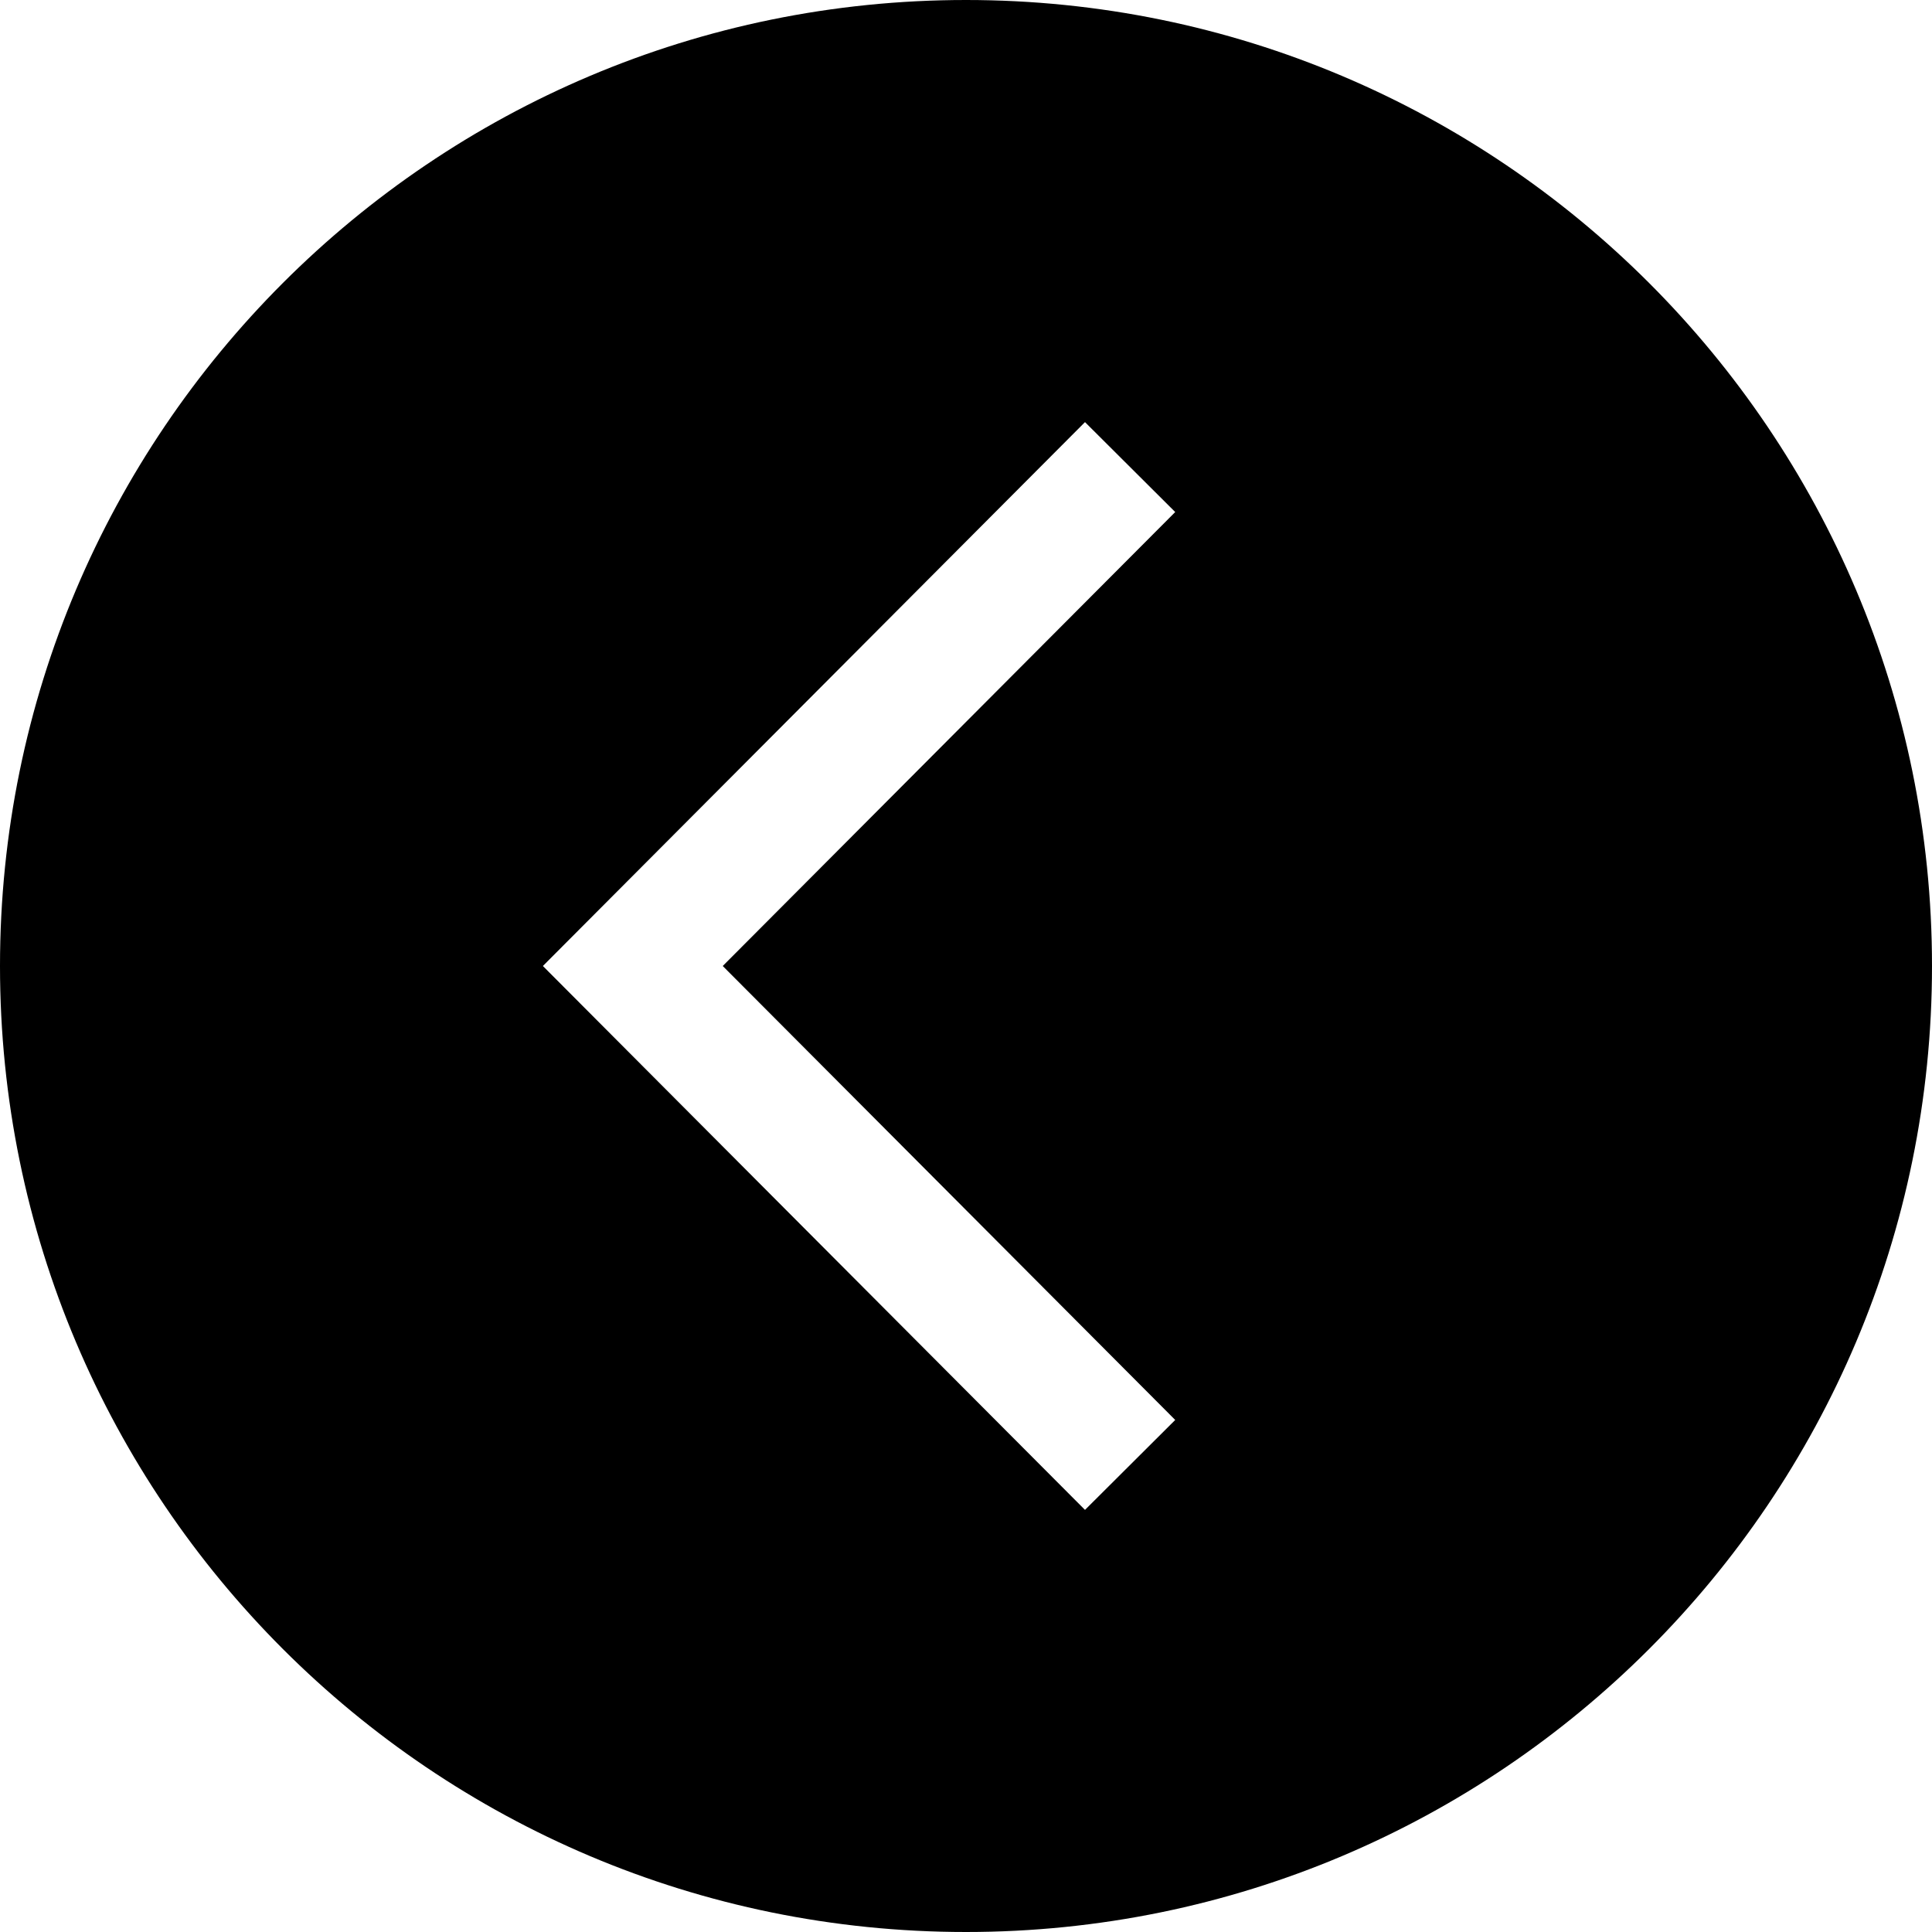
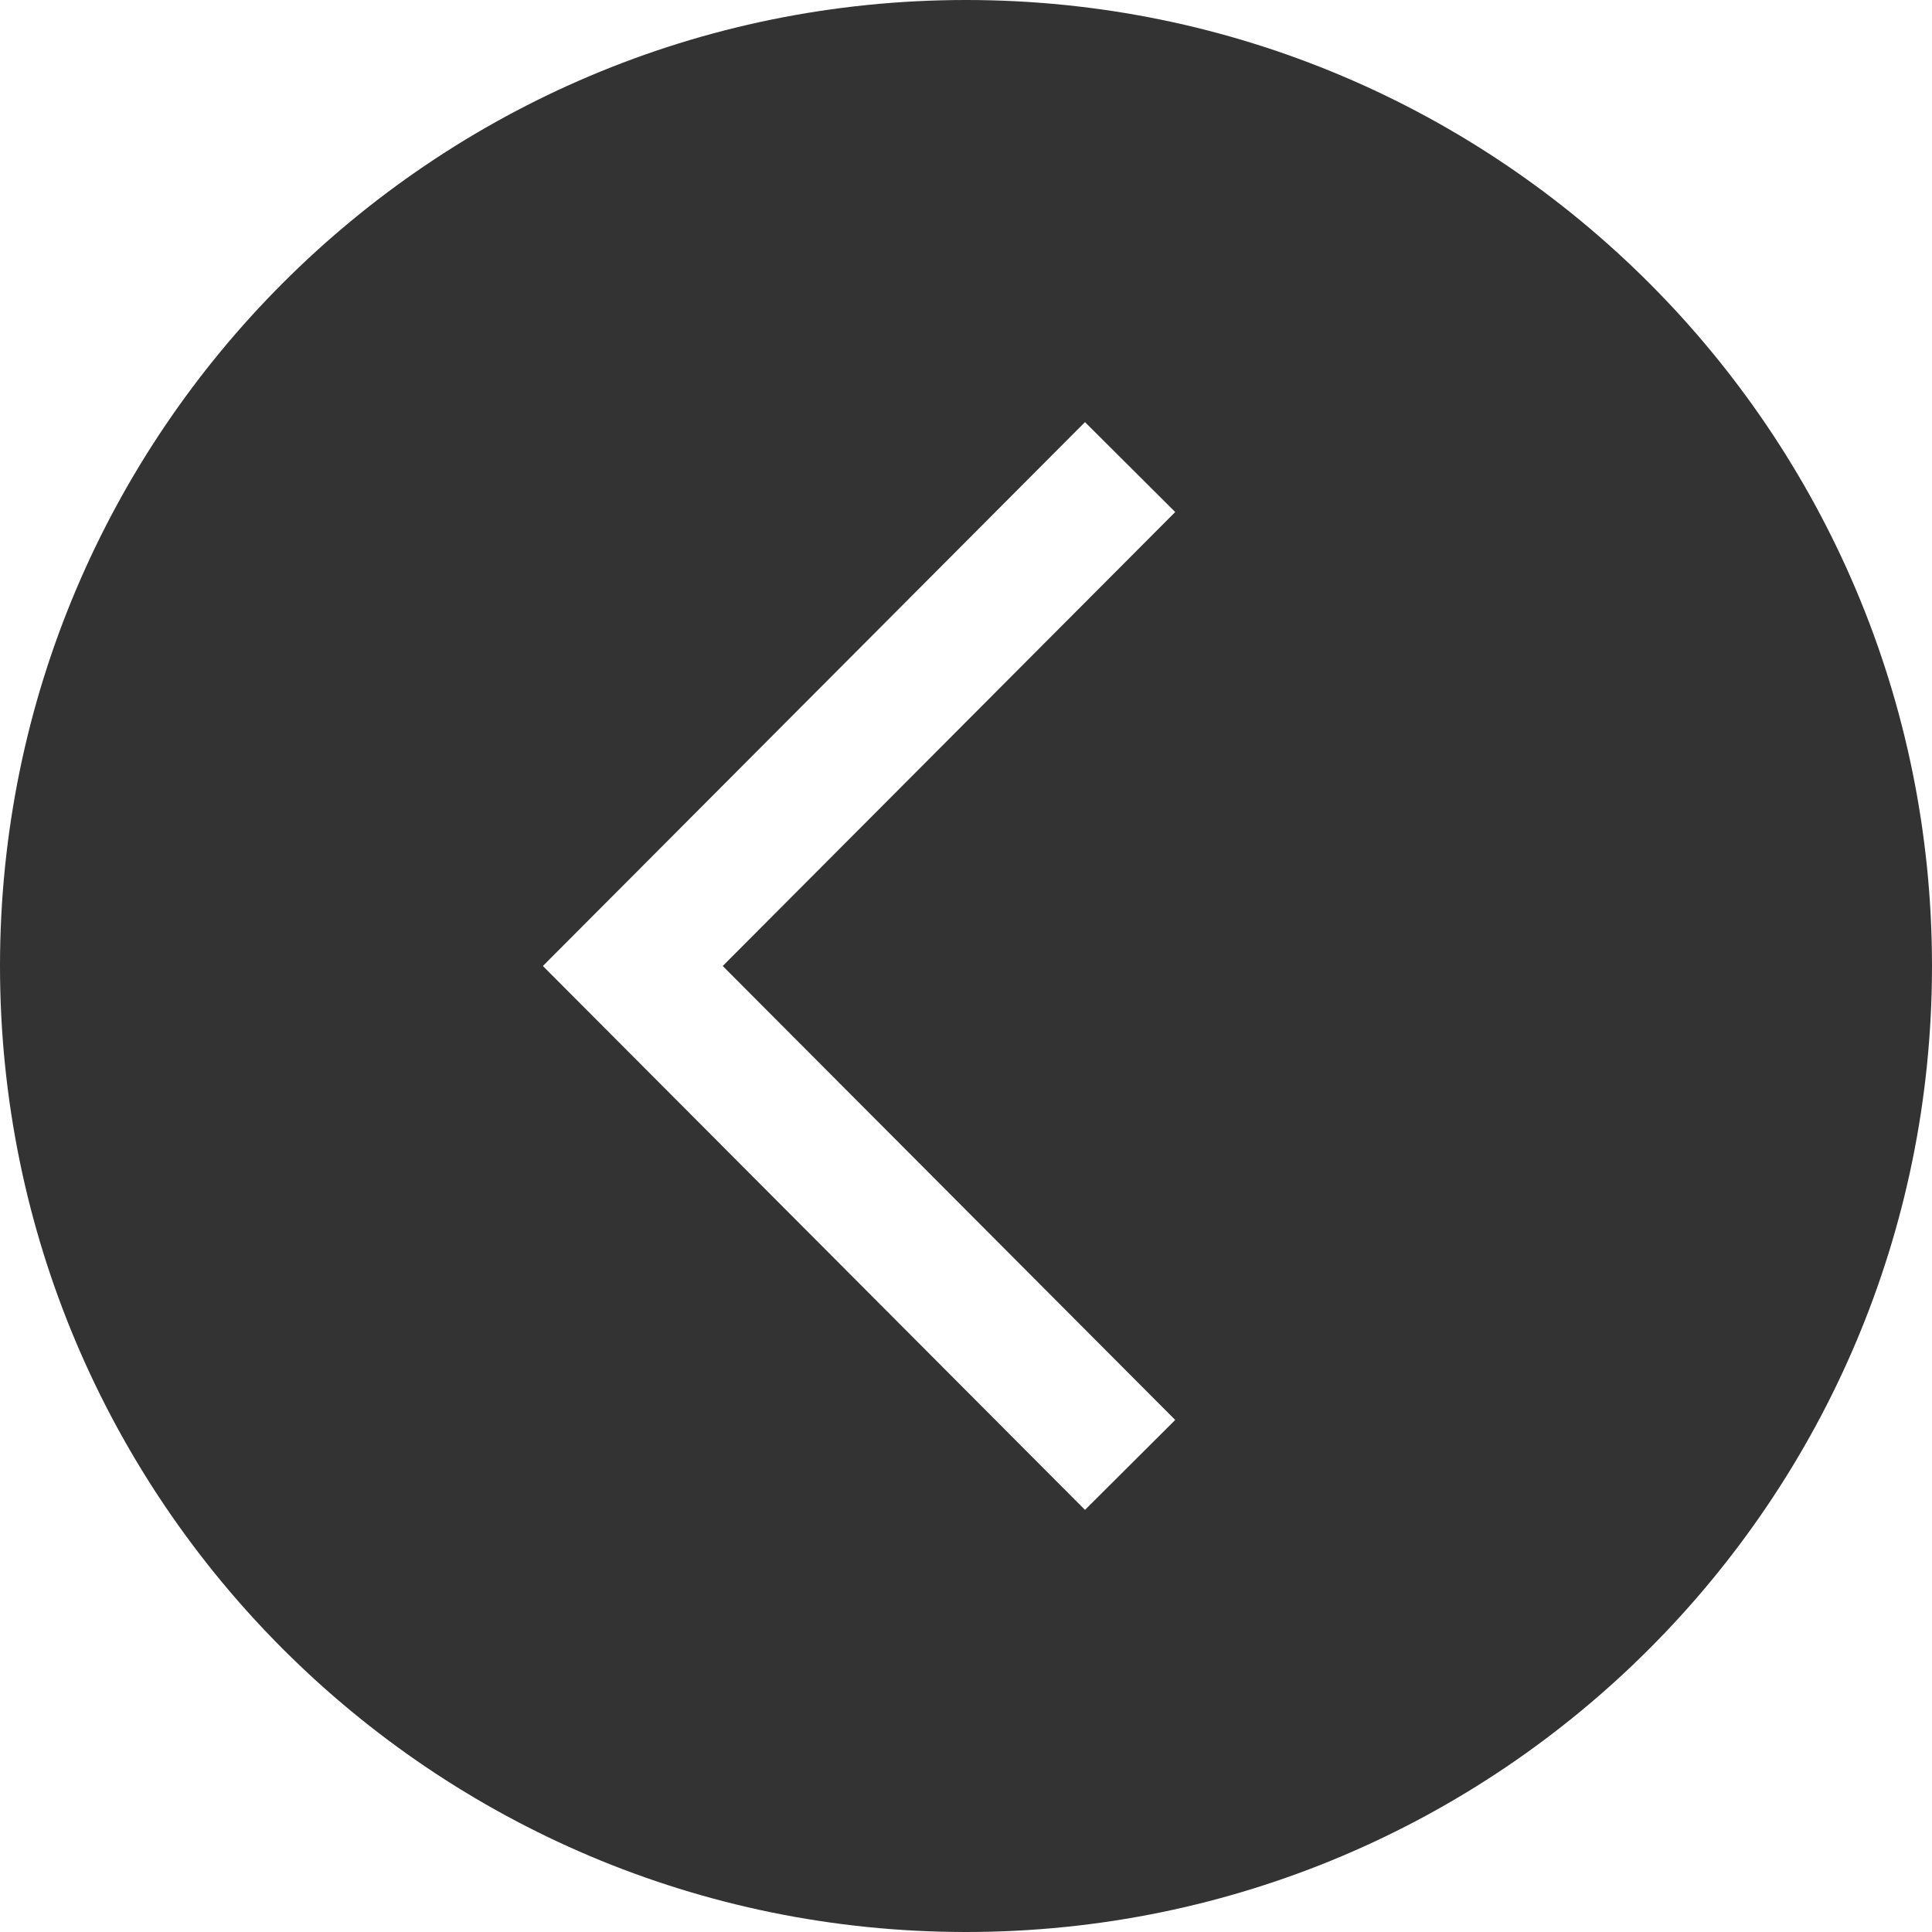
- <svg xmlns="http://www.w3.org/2000/svg" version="1.1" id="Layer_1" x="0px" y="0px" viewBox="0 0 455 455" style="enable-background:new 0 0 455 455;" xml:space="preserve">
+ <svg xmlns="http://www.w3.org/2000/svg" version="1.1" id="Layer_1" x="0px" y="0px" viewBox="0 0 455 455" style="enable-background:new 0 0 455 455;fill:#333333;" xml:space="preserve">
  <path d="M227.5,0C101.855,0,0,101.855,0,227.5S101.855,455,227.5,455S455,353.145,455,227.5S353.145,0,227.5,0z M276.772,334.411  l-21.248,21.178L127.852,227.5L255.524,99.411l21.248,21.178L170.209,227.5L276.772,334.411z" />
  <g>
</g>
  <g>
</g>
  <g>
</g>
  <g>
</g>
  <g>
</g>
  <g>
</g>
  <g>
</g>
  <g>
</g>
  <g>
</g>
  <g>
</g>
  <g>
</g>
  <g>
</g>
  <g>
</g>
  <g>
</g>
  <g>
</g>
</svg>
